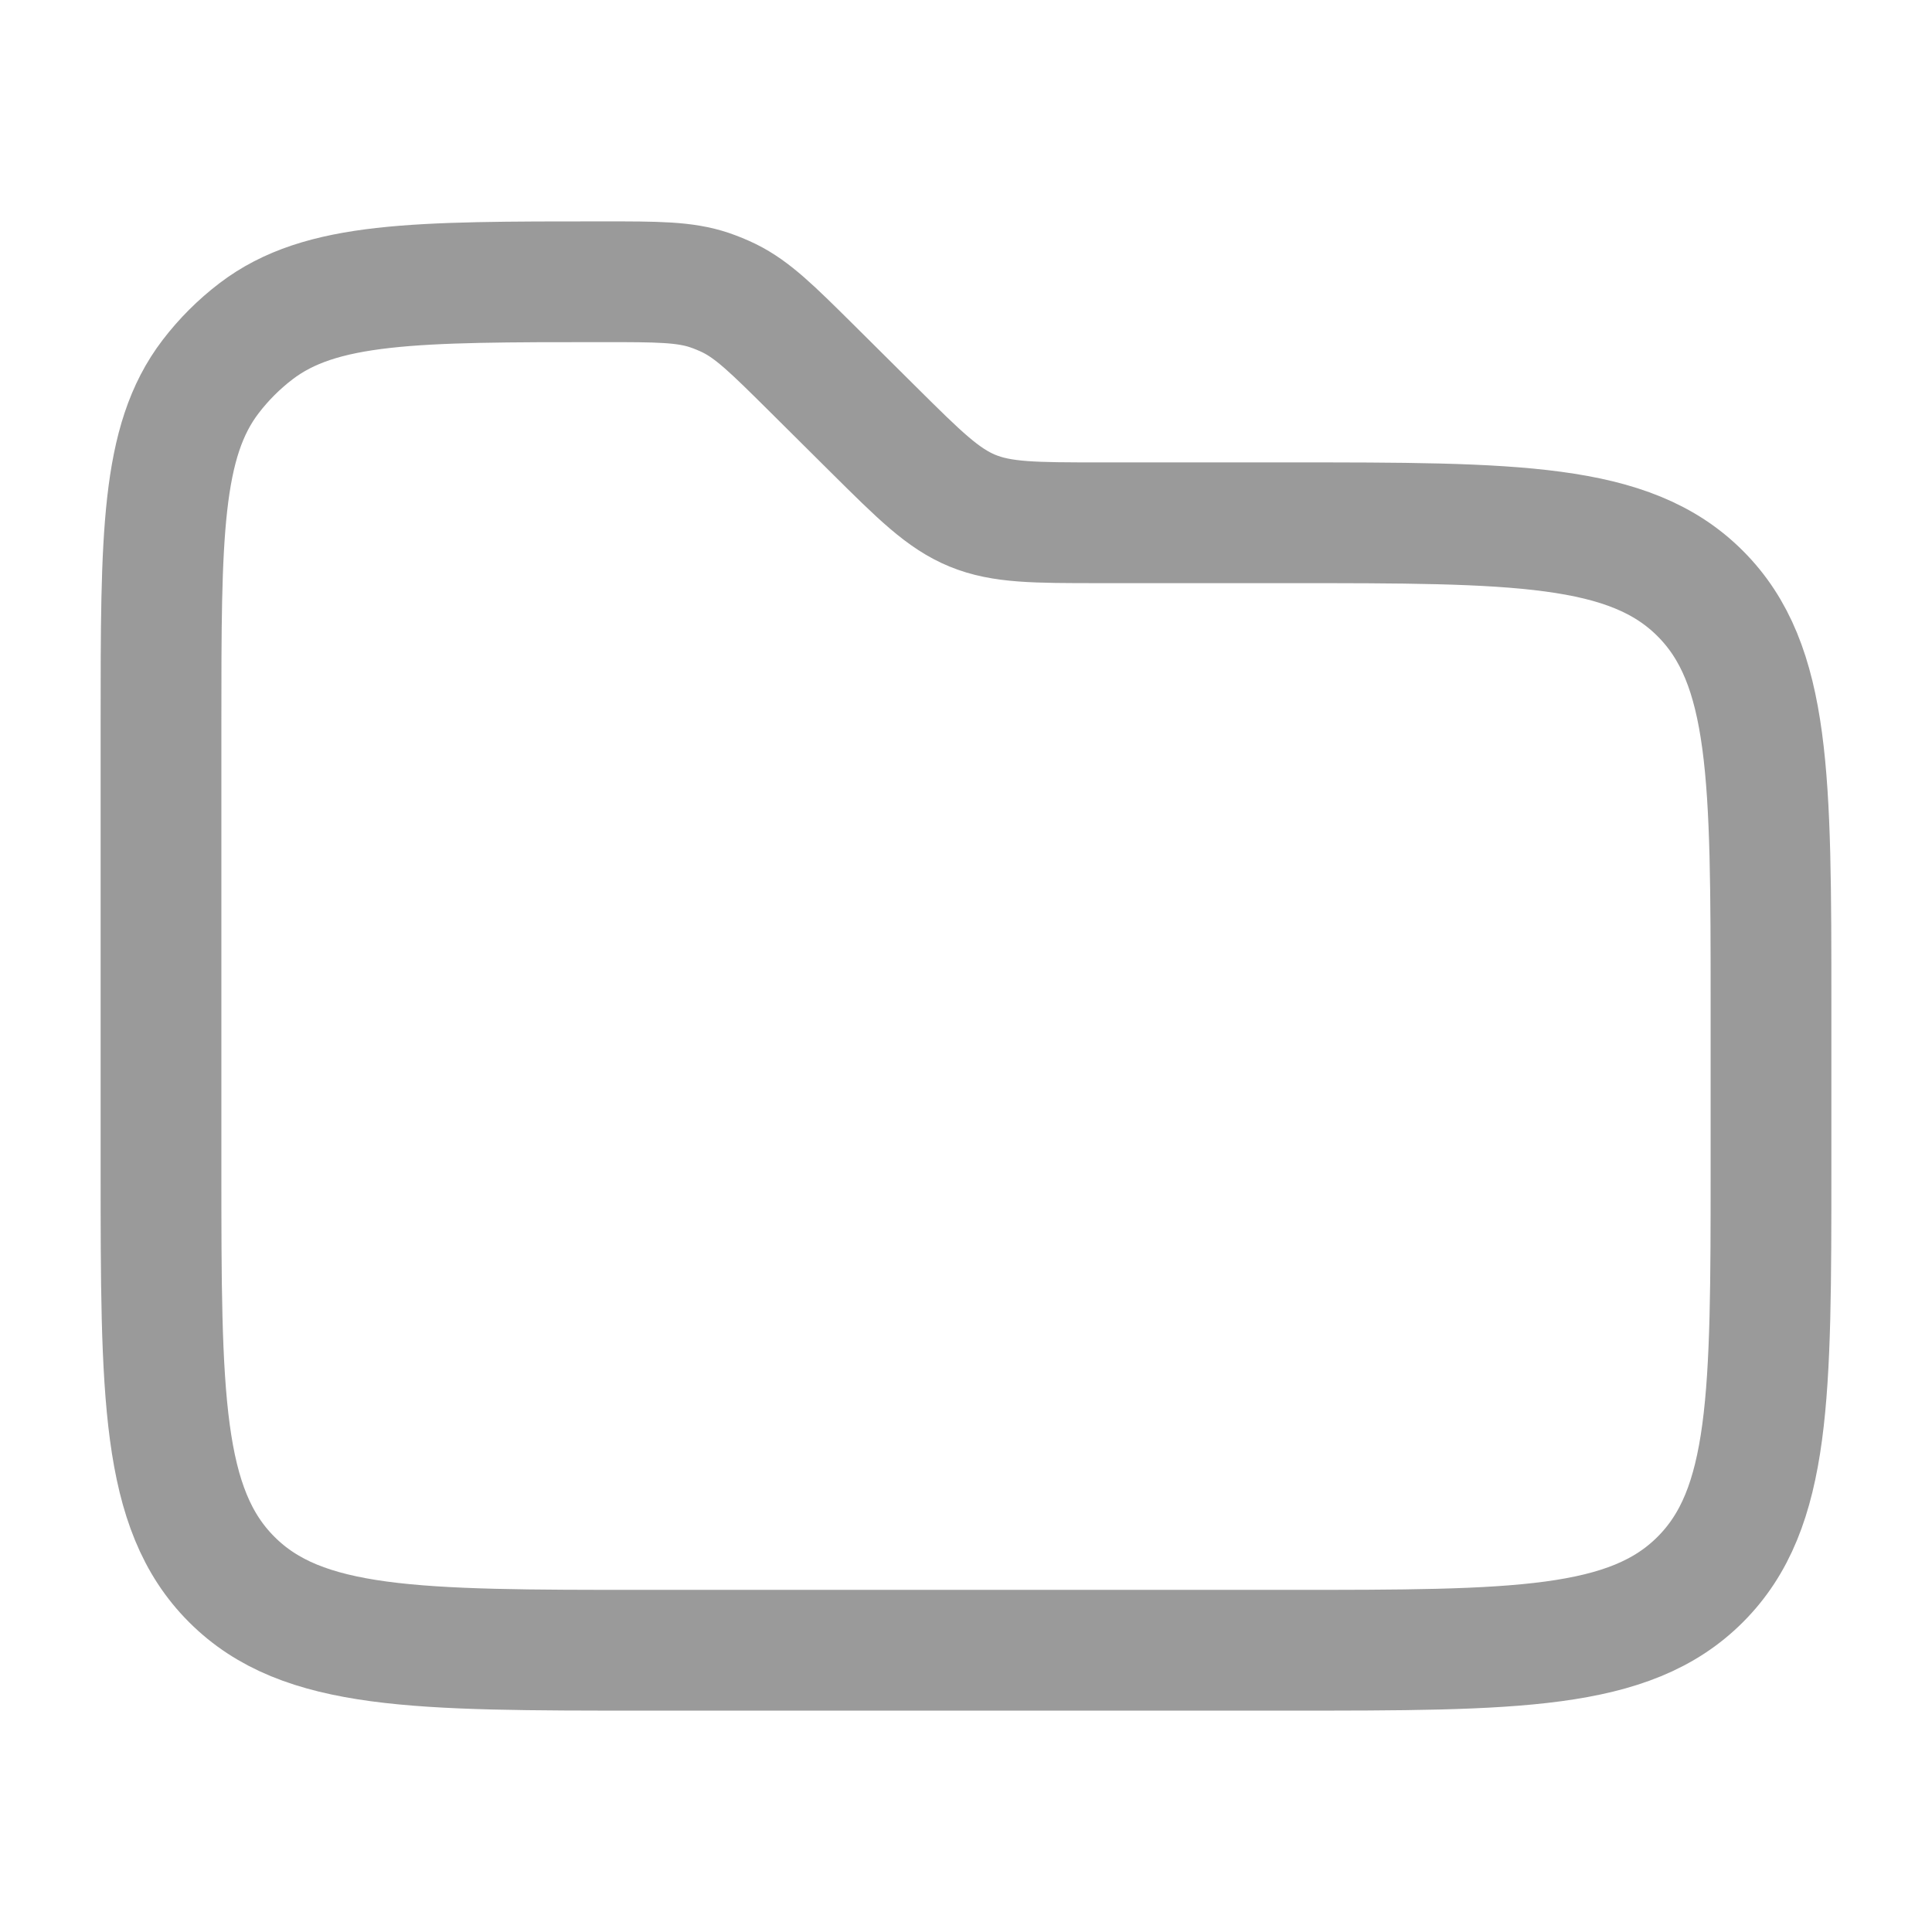
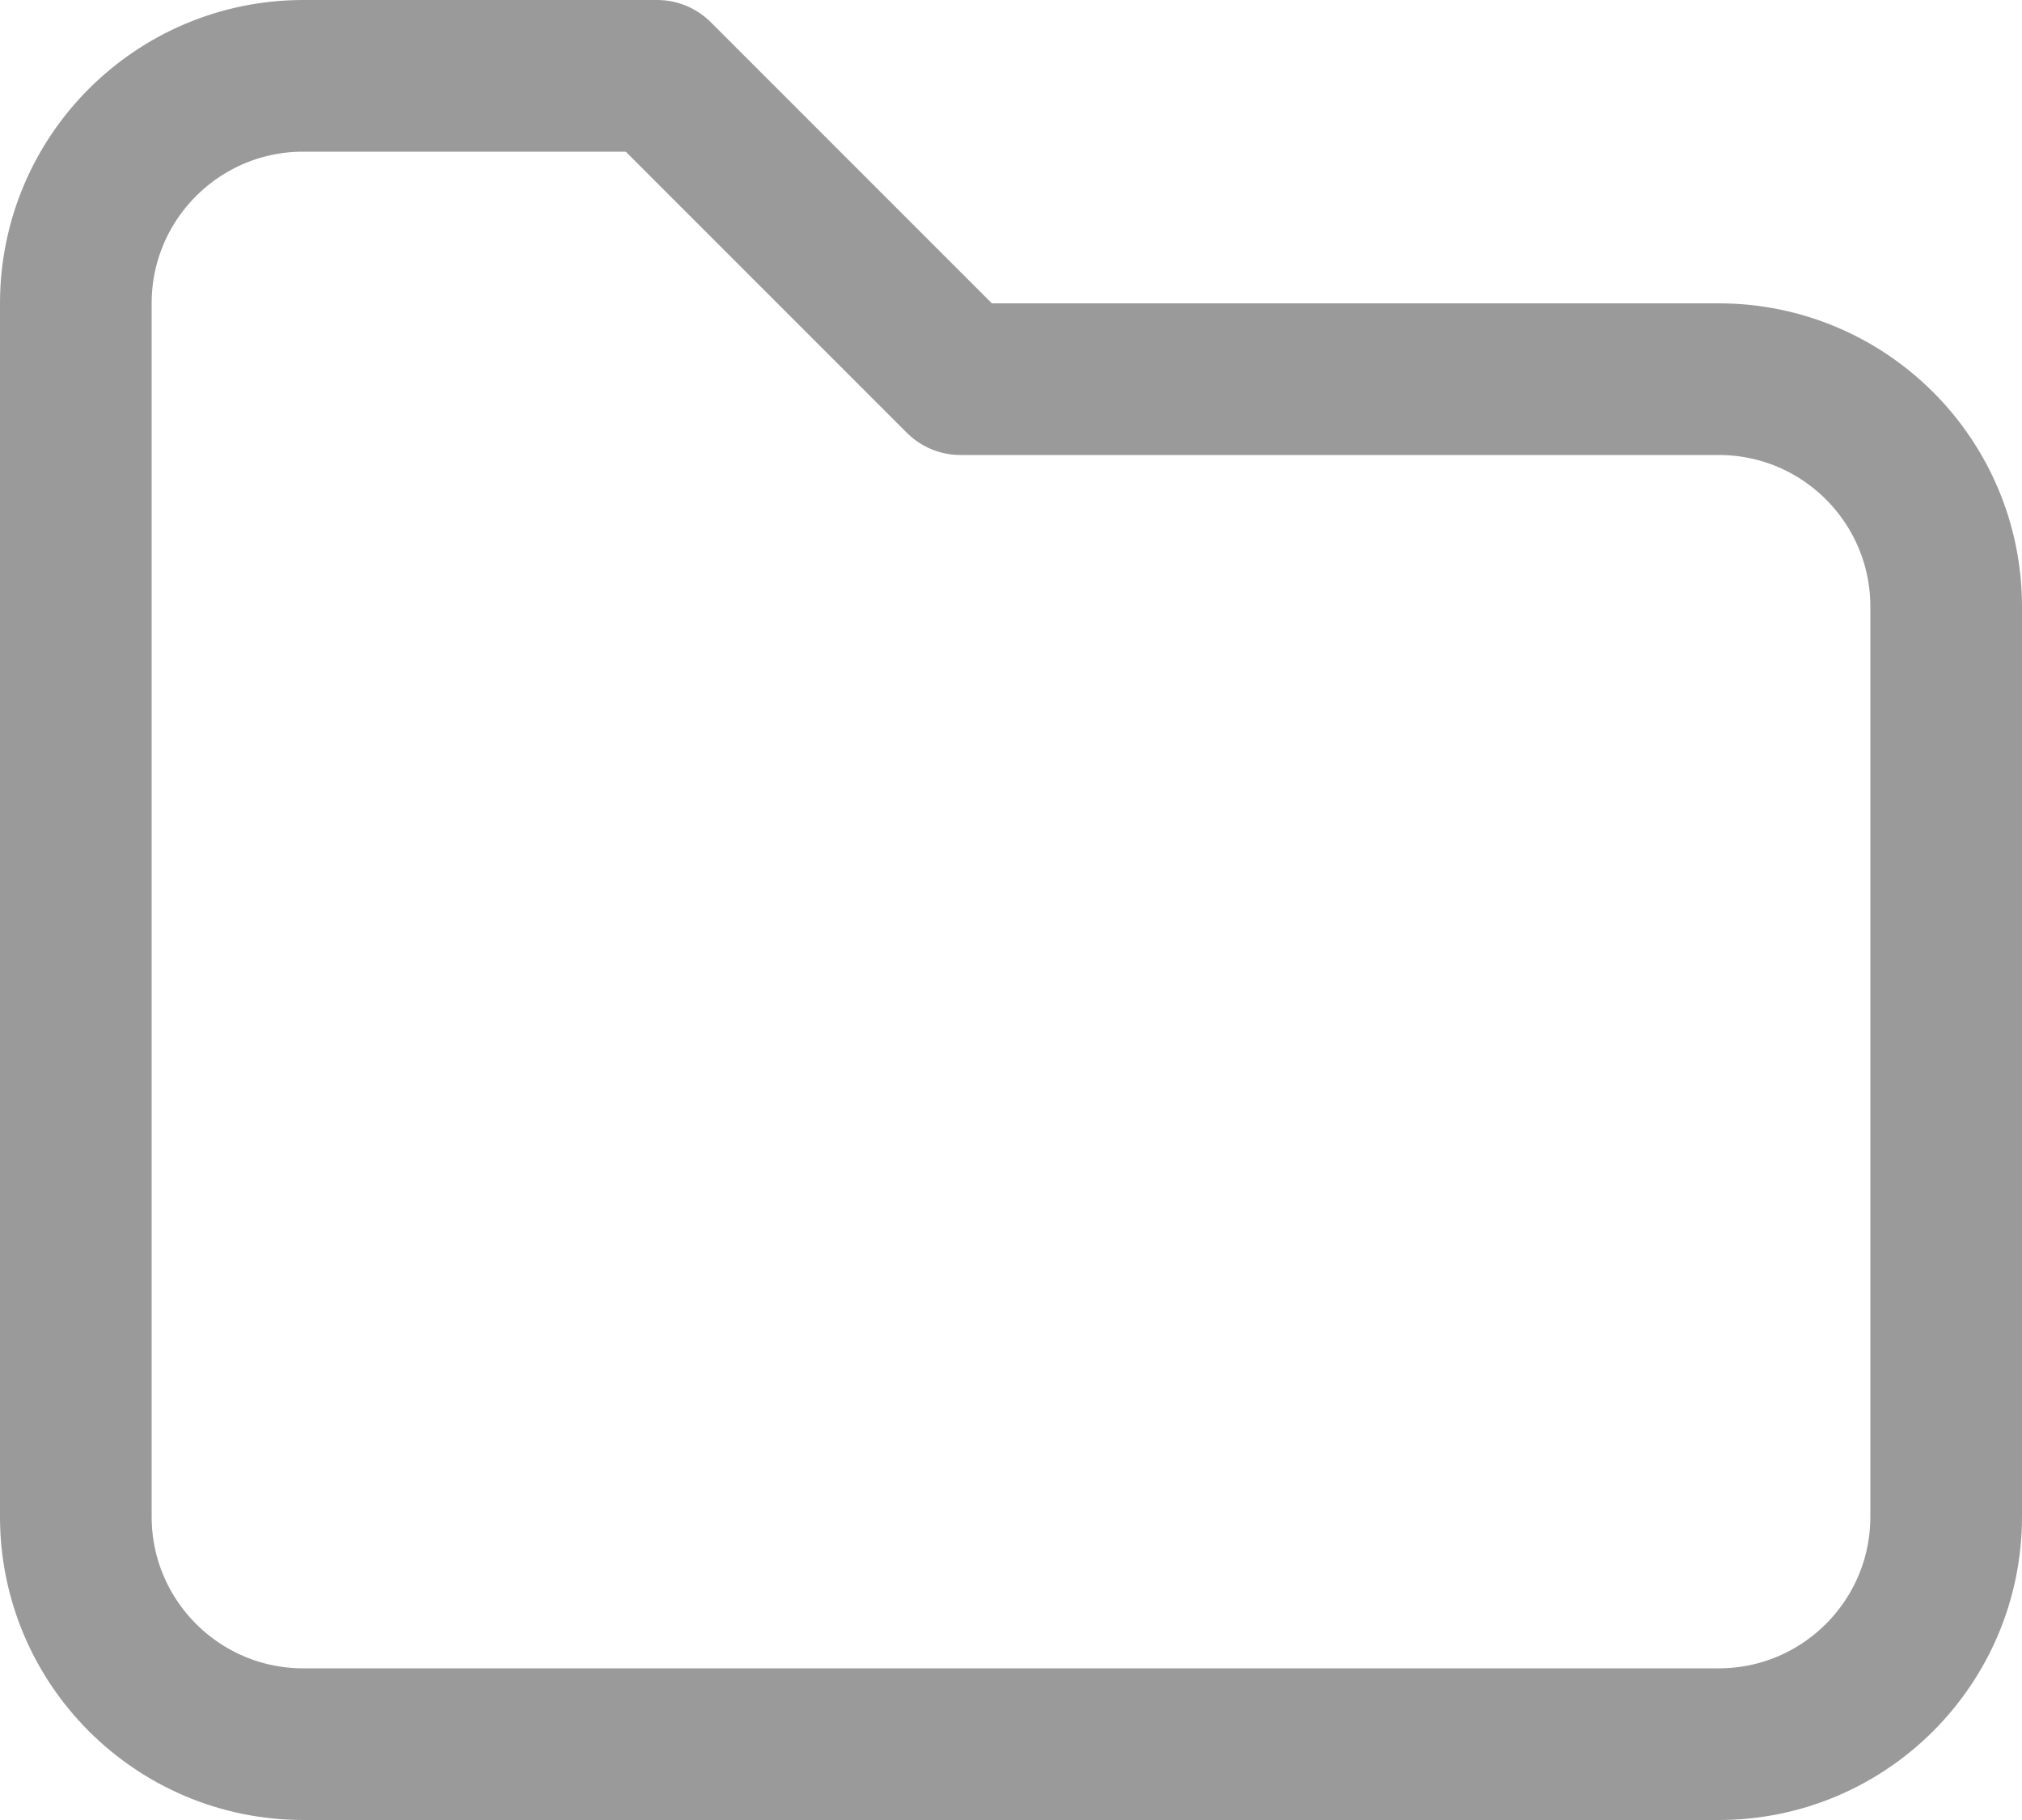
- <svg xmlns="http://www.w3.org/2000/svg" viewBox="0 0 24 24" fill="none" stroke="#9a9a9a" stroke-width="1.5" stroke-linecap="round" stroke-linejoin="round">
-   <path d="M13.666 6.494H16C18.828 6.494 20.243 6.494 21.121 7.373C22 8.252 22 9.666 22 12.495V14.5C22 17.328 22 18.743 21.121 19.621C20.243 20.5 18.828 20.5 16 20.5H8C5.172 20.5 3.757 20.5 2.879 19.621C2 18.743 2 17.328 2 14.5V8.992C2 6.654 2 5.485 2.616 4.679C2.778 4.467 2.967 4.278 3.179 4.116C3.985 3.5 5.154 3.5 7.492 3.5C8.166 3.5 8.504 3.5 8.814 3.604C8.898 3.633 8.979 3.666 9.059 3.705C9.352 3.85 9.592 4.087 10.071 4.562L10.848 5.334C11.425 5.907 11.714 6.193 12.08 6.344C12.446 6.494 12.852 6.494 13.666 6.494Z" stroke-linecap="round" stroke-linejoin="round" stroke-width="1.5" y="0" />
+ <svg xmlns="http://www.w3.org/2000/svg" viewBox="0 0 20 18" fill="none" stroke="#9a9a9a" stroke-width="1.5" stroke-linecap="round" stroke-linejoin="round">
+   <path d="M.75 4V3A2.25 2.25 0 0 1 3 .75h3.5l3 3h7.5A2.25 2.25 0 0 1 19.25 6v9A2.25 2.25 0 0 1 17 17.25H3A2.25 2.25 0 0 1 .75 15Z" />
</svg>
